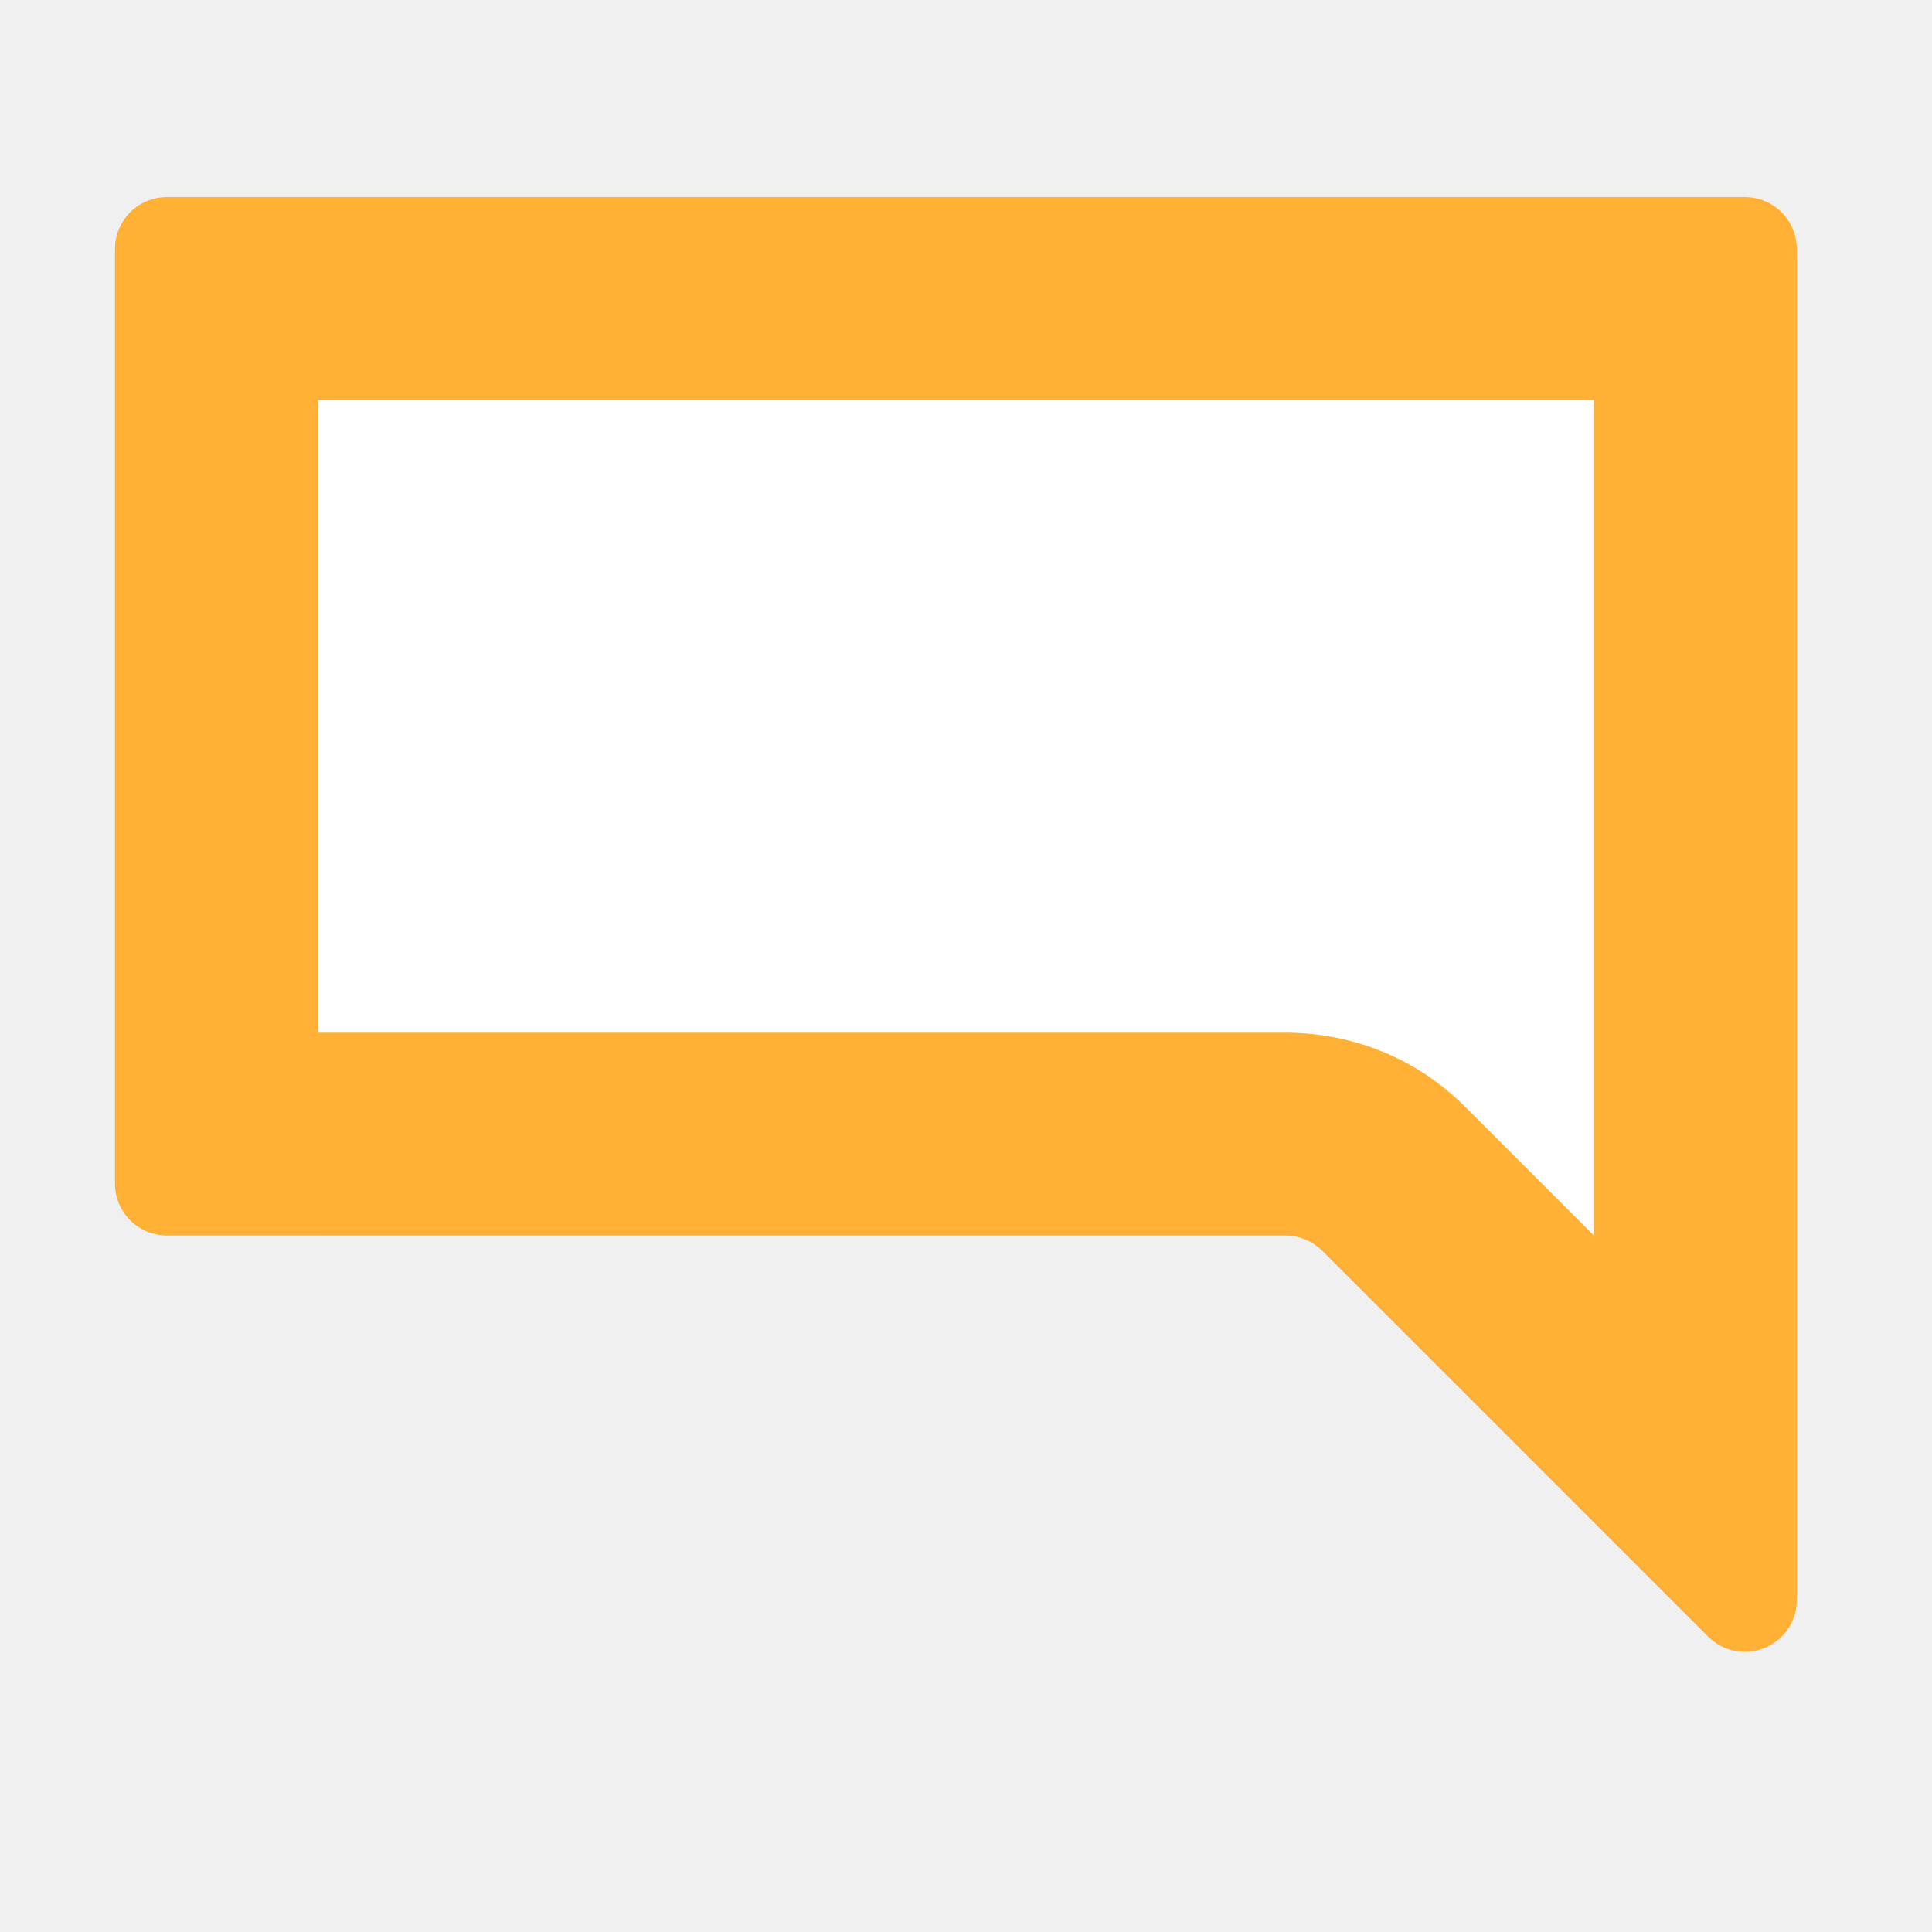
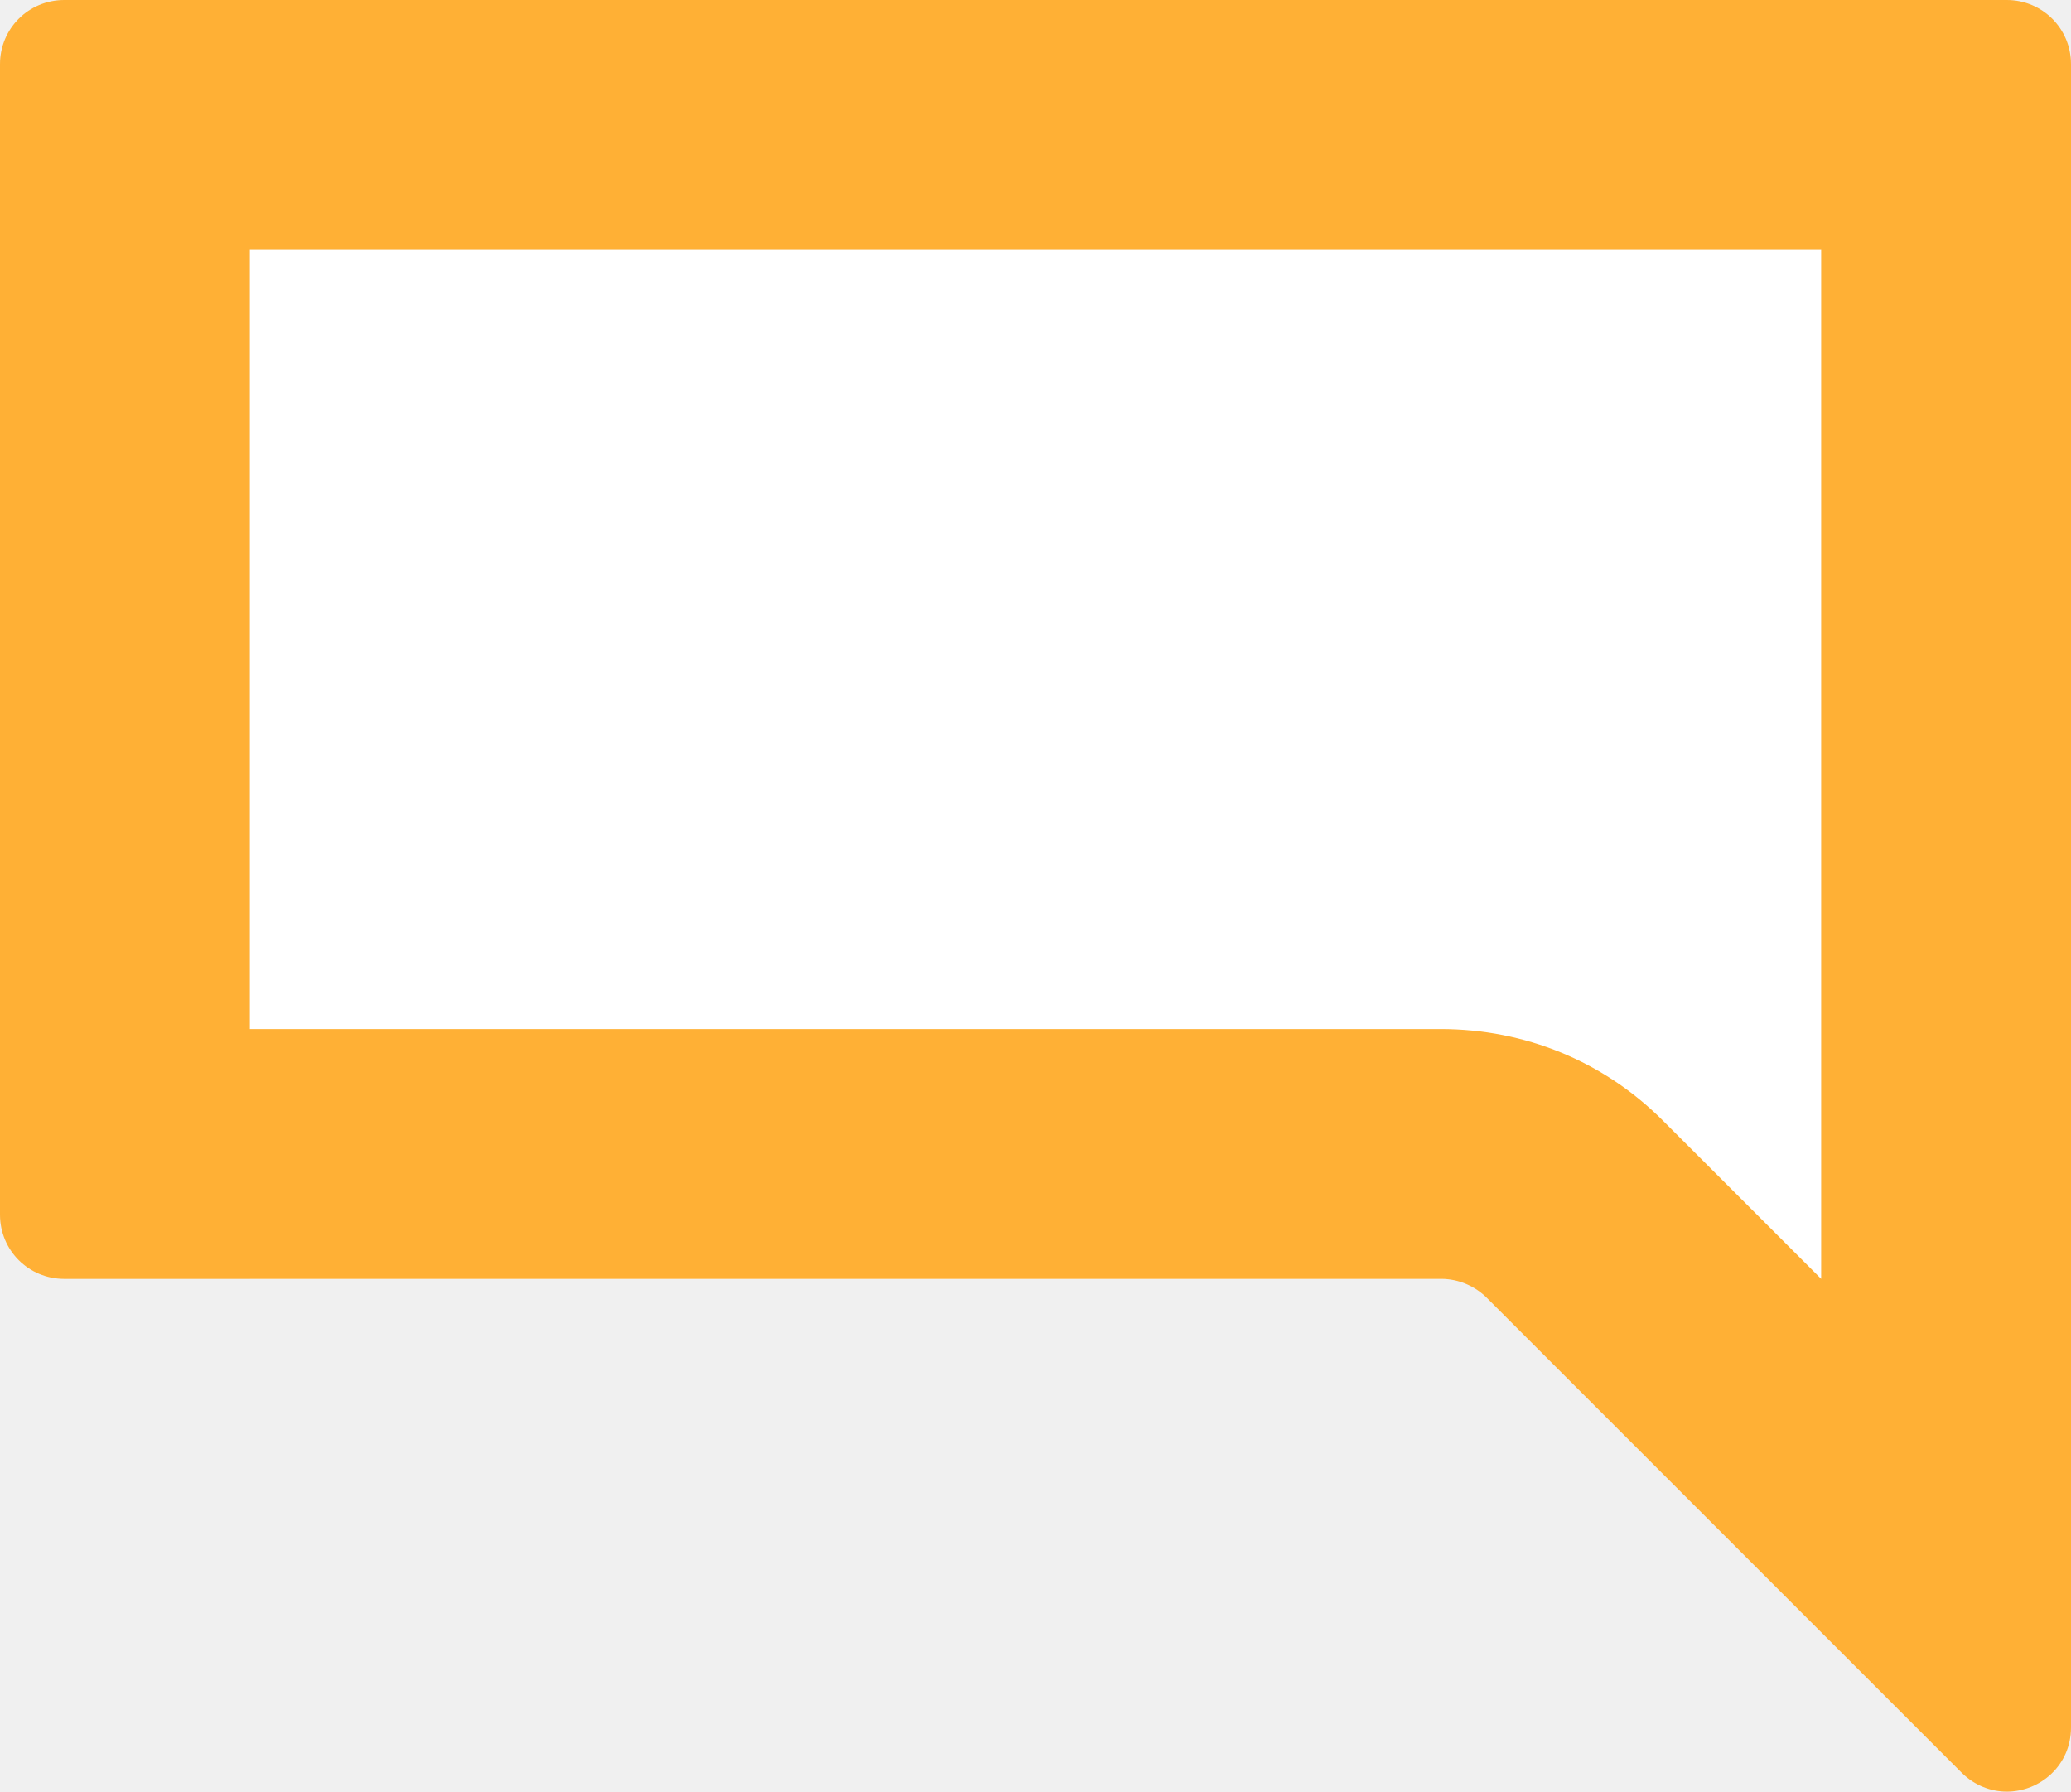
- <svg xmlns="http://www.w3.org/2000/svg" version="1.1" id="Layer_1" x="0px" y="0px" viewBox="0 0 200 200" style="enable-background:new 0 0 200 200;" xml:space="preserve">
+ <svg xmlns="http://www.w3.org/2000/svg" version="1.1" id="Layer_1" x="0px" y="0px" viewBox="0 0 174.1 150.6" style="enable-background:new 0 0 174.1 150.6;" xml:space="preserve">
  <style type="text/css">
	.st0{fill:#FFFFFF;}
	.st1{fill:#FFB035;}
</style>
  <g>
-     <rect x="32.9" y="41.4" class="st0" width="132.1" height="86.5" />
+     <rect x="21" y="21" class="st0" width="132.1" height="86.5" />
    <g>
      <g>
-         <path class="st1" d="M165,41.4v86.5l-13.3-13.3c-5-5-11.6-7.7-18.7-7.7H32.9V41.4H165 M180.6,20.4H17.3c-3,0-5.4,2.4-5.4,5.4     v96.7c0,3,2.4,5.4,5.4,5.4h115.8c1.4,0,2.8,0.6,3.8,1.6l39.9,39.9c1.1,1.1,2.5,1.6,3.8,1.6c2.8,0,5.4-2.2,5.4-5.4V25.8     C186,22.8,183.6,20.4,180.6,20.4L180.6,20.4z" />
+         <path class="st1" d="M153.1,21v86.5l-13.3-13.3c-5-5-11.6-7.7-18.7-7.7H21V21H153.1 M168.7,0H5.4C2.4,0,0,2.4,0,5.4v96.7     c0,3,2.4,5.4,5.4,5.4h115.8c1.4,0,2.8,0.6,3.8,1.6l39.9,39.9c1.1,1.1,2.5,1.6,3.8,1.6c2.8,0,5.4-2.2,5.4-5.4V5.4     C174.1,2.4,171.7,0,168.7,0L168.7,0z" />
      </g>
    </g>
  </g>
</svg>
